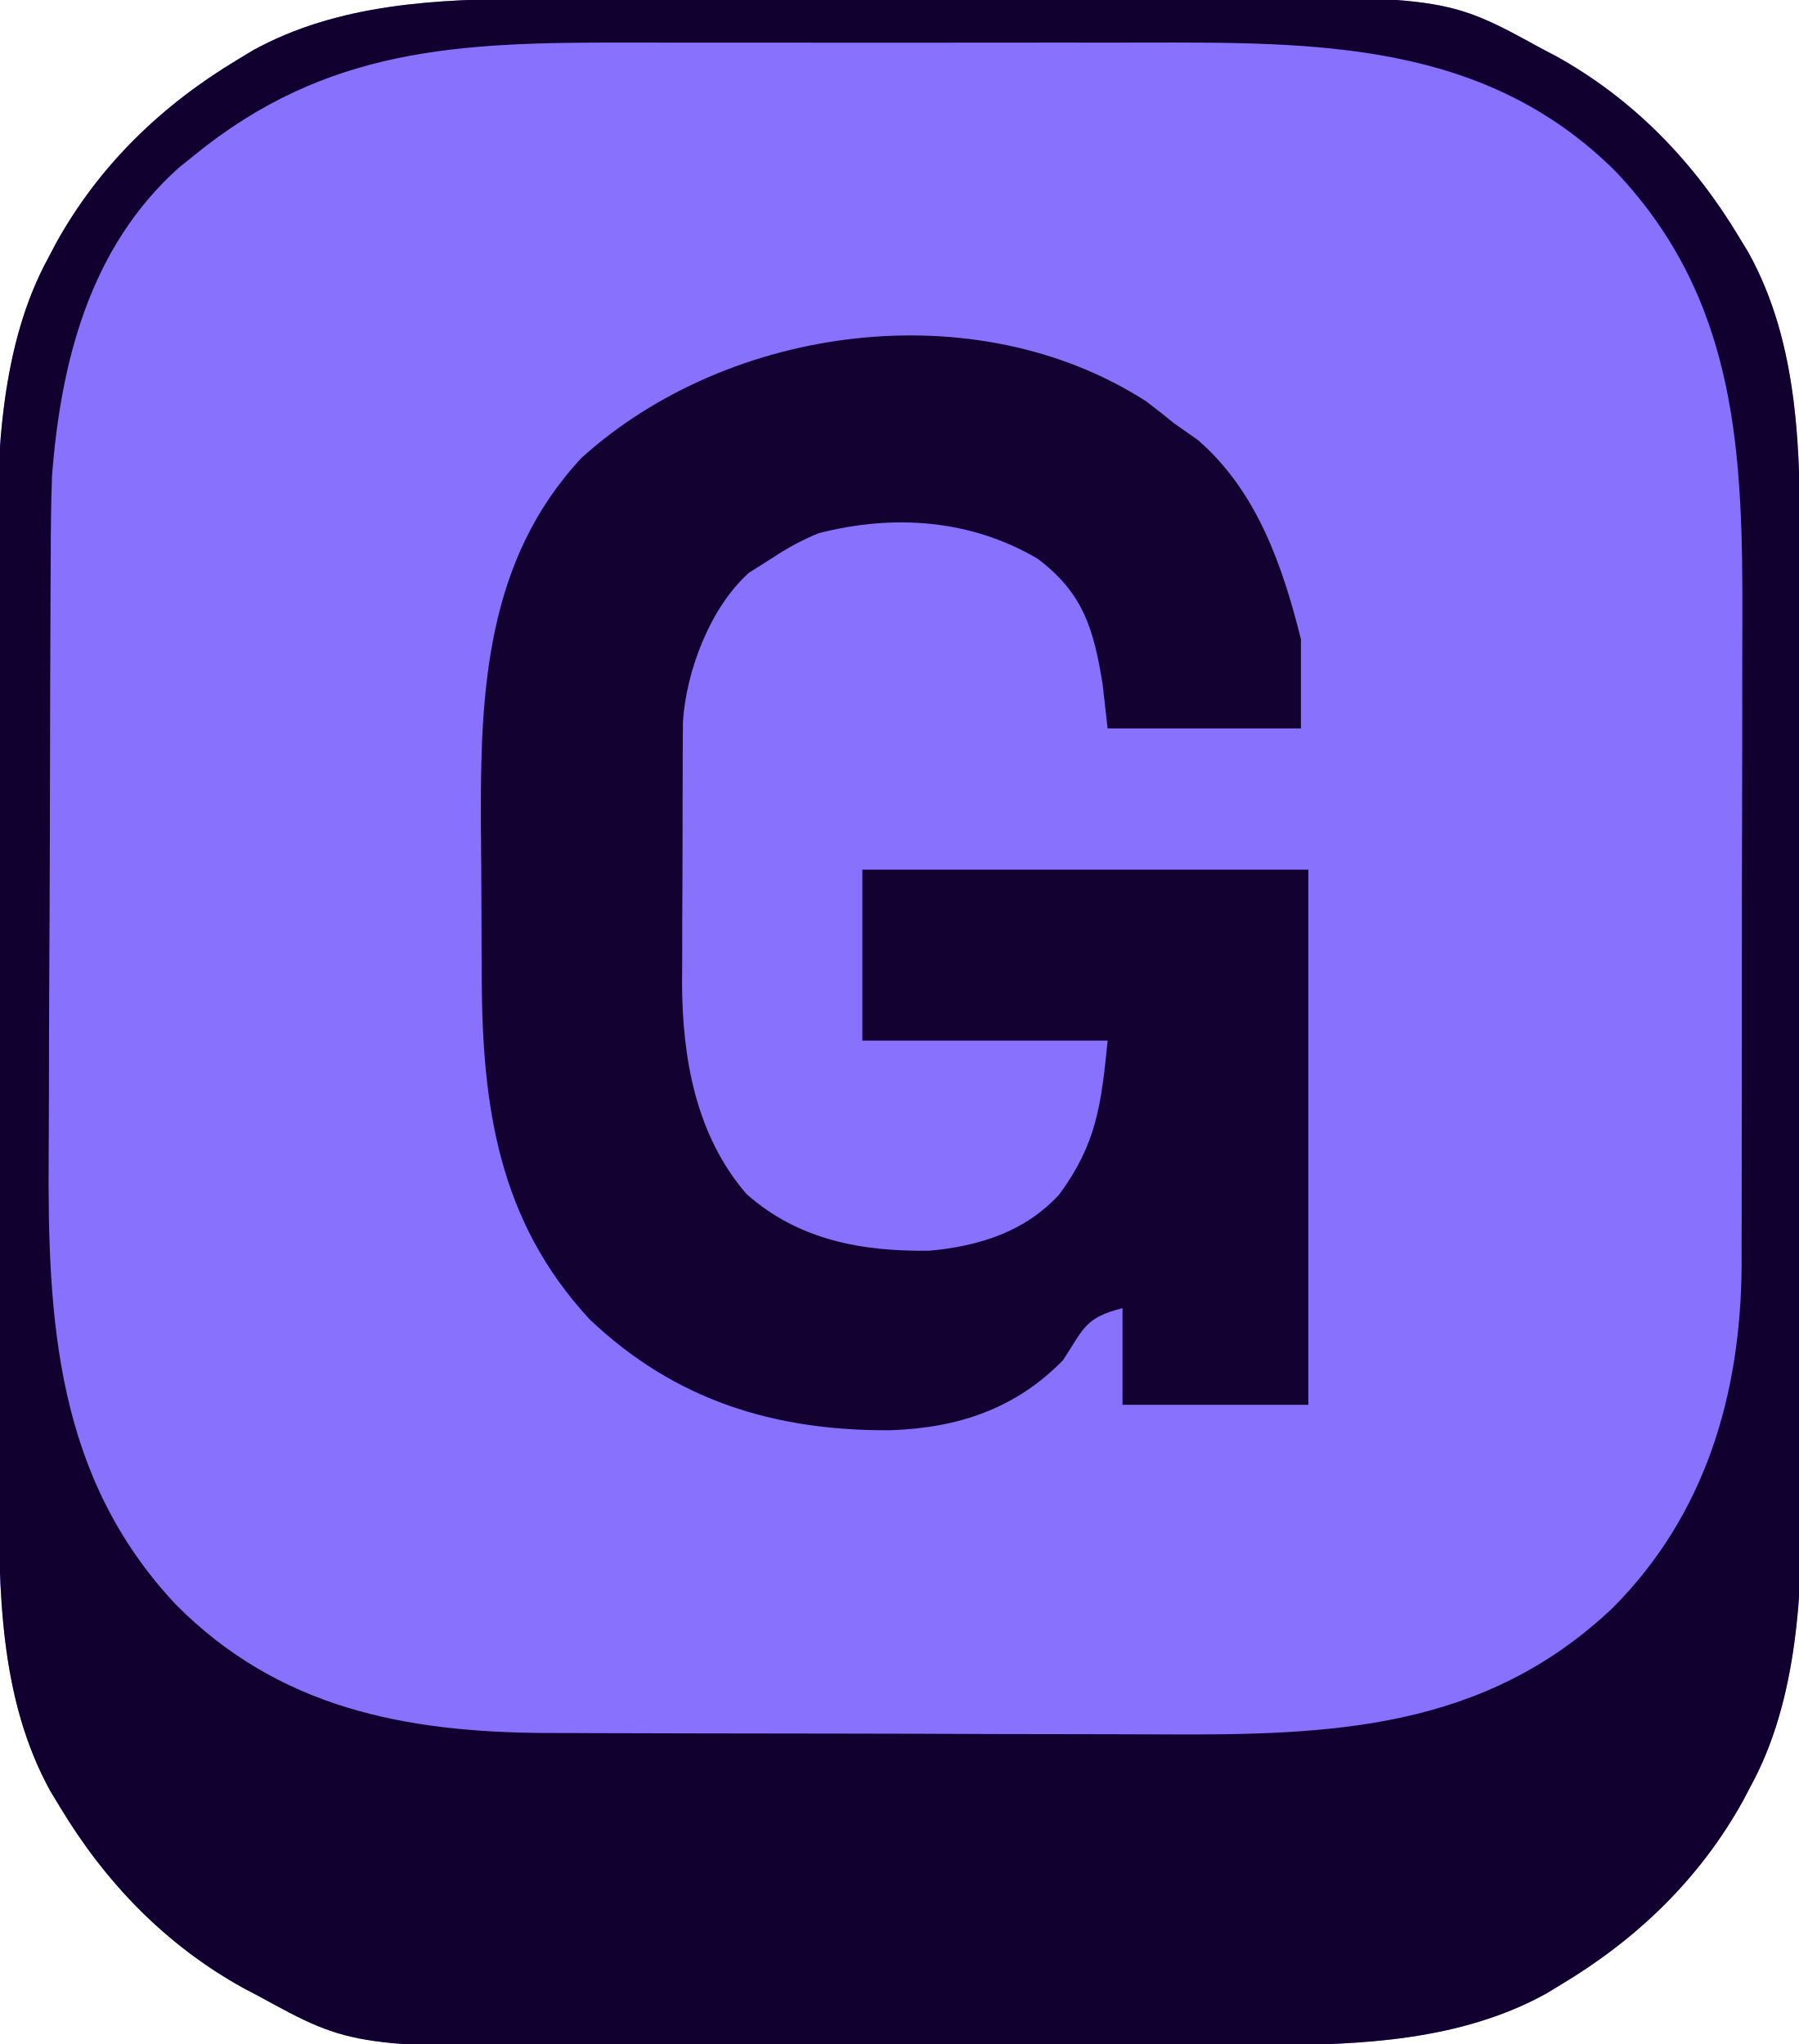
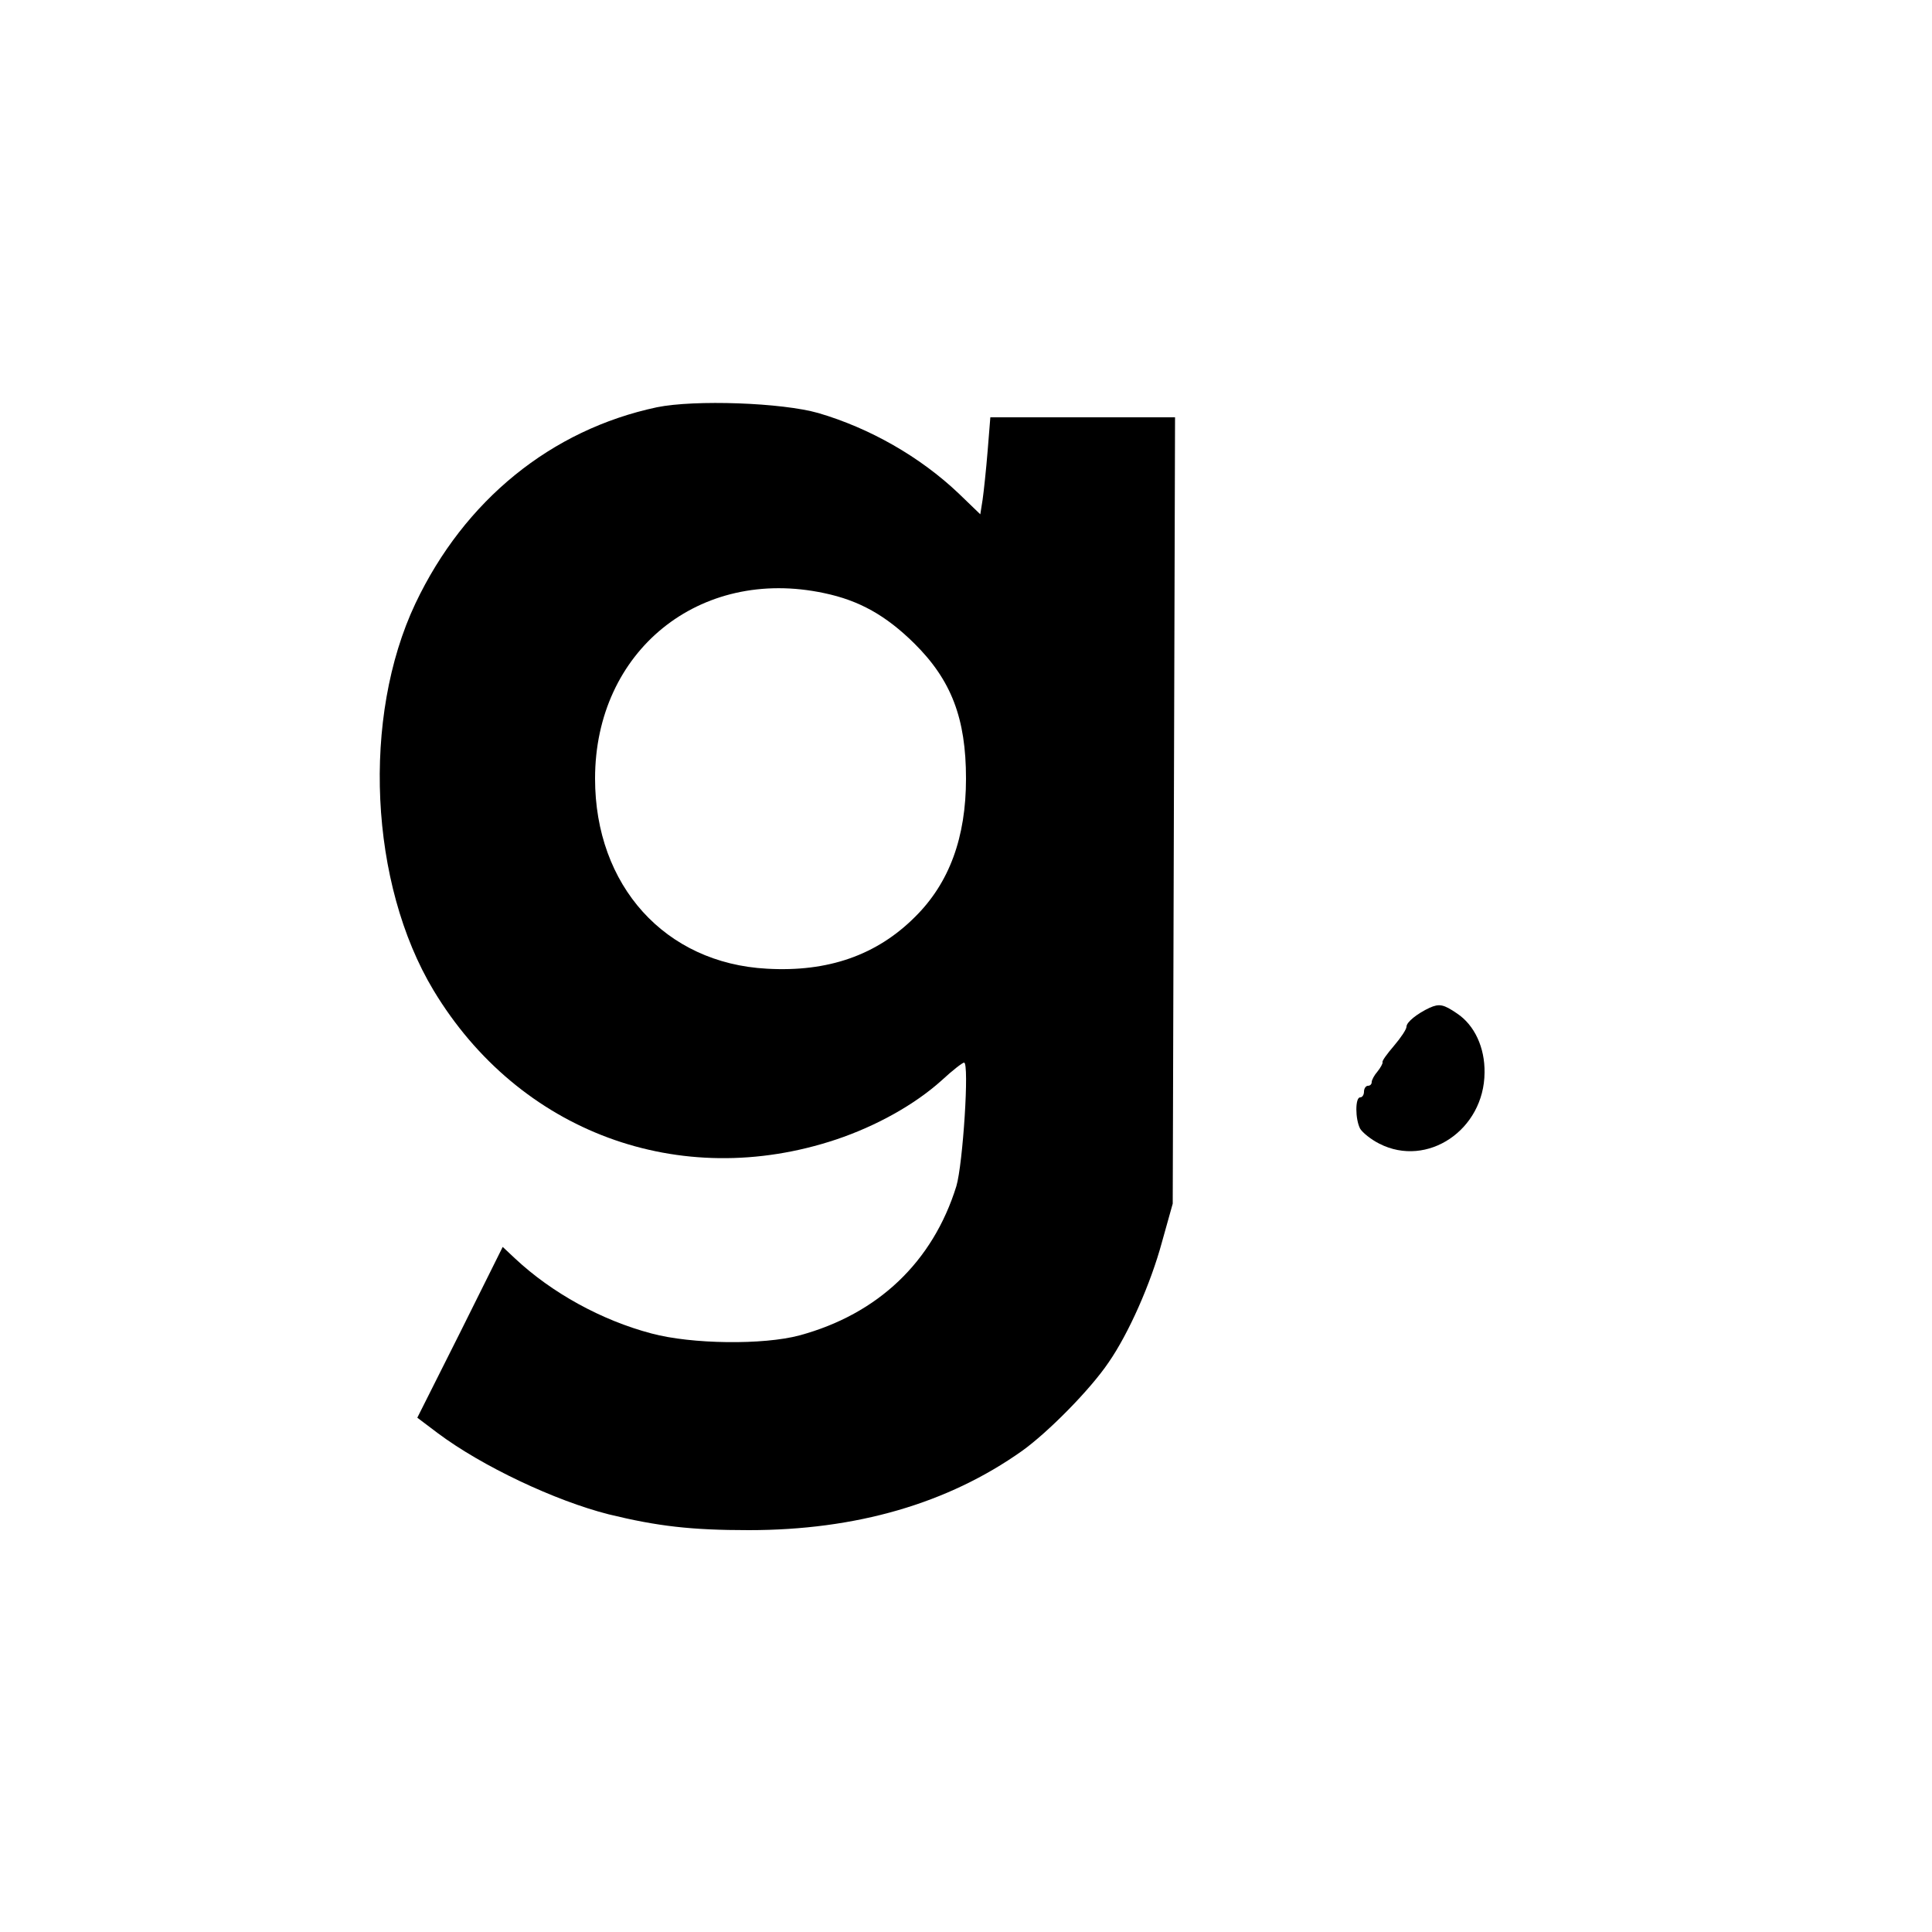
- <svg xmlns="http://www.w3.org/2000/svg" version="1.1" width="242" height="275">
-   <path d="M0 0 C1.164 -0.005 2.328 -0.01 3.527 -0.015 C7.362 -0.03 11.198 -0.036 15.033 -0.042 C17.038 -0.046 19.042 -0.051 21.046 -0.055 C26.632 -0.067 32.218 -0.074 37.804 -0.078 C44.98 -0.082 52.155 -0.1 59.331 -0.129 C64.91 -0.151 70.488 -0.16 76.066 -0.162 C79.383 -0.163 82.699 -0.17 86.016 -0.187 C122.658 -0.357 122.658 -0.357 135.475 6.661 C136.448 7.173 136.448 7.173 137.441 7.695 C147.896 13.479 156.04 21.929 162.162 32.161 C162.758 33.141 162.758 33.141 163.365 34.142 C170.264 46.626 170.313 61.172 170.323 75.028 C170.328 76.529 170.333 78.029 170.339 79.53 C170.352 83.591 170.358 87.651 170.363 91.711 C170.365 94.256 170.37 96.801 170.374 99.346 C170.388 107.332 170.397 115.319 170.401 123.305 C170.406 132.479 170.423 141.653 170.452 150.828 C170.474 157.948 170.484 165.067 170.485 172.187 C170.486 176.426 170.492 180.664 170.51 184.903 C170.527 188.899 170.529 192.896 170.52 196.892 C170.519 198.345 170.523 199.797 170.533 201.249 C170.617 214.176 170.007 228.886 163.662 240.474 C163.321 241.123 162.98 241.772 162.629 242.44 C156.844 252.895 148.394 261.039 138.162 267.161 C137.509 267.558 136.855 267.955 136.182 268.364 C124.657 274.732 111.177 275.309 98.325 275.322 C96.579 275.33 96.579 275.33 94.798 275.337 C90.962 275.352 87.127 275.359 83.291 275.364 C81.287 275.369 79.283 275.373 77.279 275.377 C71.693 275.389 66.107 275.397 60.521 275.4 C53.345 275.404 46.169 275.422 38.993 275.451 C33.415 275.473 27.837 275.483 22.259 275.484 C18.942 275.485 15.626 275.492 12.309 275.509 C-24.333 275.679 -24.333 275.679 -37.15 268.661 C-37.799 268.32 -38.448 267.979 -39.117 267.627 C-49.572 261.843 -57.716 253.393 -63.838 243.161 C-64.235 242.508 -64.632 241.854 -65.041 241.181 C-71.939 228.696 -71.989 214.151 -71.999 200.294 C-72.003 198.794 -72.008 197.293 -72.014 195.792 C-72.027 191.732 -72.033 187.671 -72.038 183.611 C-72.041 181.066 -72.045 178.521 -72.049 175.976 C-72.063 167.99 -72.073 160.004 -72.077 152.018 C-72.081 142.843 -72.099 133.669 -72.128 124.494 C-72.149 117.375 -72.159 110.255 -72.161 103.135 C-72.162 98.897 -72.167 94.658 -72.185 90.419 C-72.202 86.423 -72.204 82.426 -72.195 78.43 C-72.195 76.978 -72.199 75.525 -72.209 74.073 C-72.293 61.146 -71.682 46.436 -65.338 34.849 C-64.997 34.2 -64.655 33.551 -64.304 32.882 C-58.52 22.427 -50.069 14.283 -39.838 8.161 C-39.184 7.764 -38.531 7.367 -37.857 6.958 C-26.333 0.59 -12.852 0.013 0 0 Z " fill="#8771FD" transform="translate(71.83765,-0.1611328)" />
-   <path d="M0 0 C1.164 -0.005 2.328 -0.01 3.527 -0.015 C7.362 -0.03 11.198 -0.036 15.033 -0.042 C17.038 -0.046 19.042 -0.051 21.046 -0.055 C26.632 -0.067 32.218 -0.074 37.804 -0.078 C44.98 -0.082 52.155 -0.1 59.331 -0.129 C64.91 -0.151 70.488 -0.16 76.066 -0.162 C79.383 -0.163 82.699 -0.17 86.016 -0.187 C122.658 -0.357 122.658 -0.357 135.475 6.661 C136.448 7.173 136.448 7.173 137.441 7.695 C147.896 13.479 156.04 21.929 162.162 32.161 C162.758 33.141 162.758 33.141 163.365 34.142 C170.264 46.626 170.313 61.172 170.323 75.028 C170.328 76.529 170.333 78.029 170.339 79.53 C170.352 83.591 170.358 87.651 170.363 91.711 C170.365 94.256 170.37 96.801 170.374 99.346 C170.388 107.332 170.397 115.319 170.401 123.305 C170.406 132.479 170.423 141.653 170.452 150.828 C170.474 157.948 170.484 165.067 170.485 172.187 C170.486 176.426 170.492 180.664 170.51 184.903 C170.527 188.899 170.529 192.896 170.52 196.892 C170.519 198.345 170.523 199.797 170.533 201.249 C170.617 214.176 170.007 228.886 163.662 240.474 C163.321 241.123 162.98 241.772 162.629 242.44 C156.844 252.895 148.394 261.039 138.162 267.161 C137.509 267.558 136.855 267.955 136.182 268.364 C124.657 274.732 111.177 275.309 98.325 275.322 C96.579 275.33 96.579 275.33 94.798 275.337 C90.962 275.352 87.127 275.359 83.291 275.364 C81.287 275.369 79.283 275.373 77.279 275.377 C71.693 275.389 66.107 275.397 60.521 275.4 C53.345 275.404 46.169 275.422 38.993 275.451 C33.415 275.473 27.837 275.483 22.259 275.484 C18.942 275.485 15.626 275.492 12.309 275.509 C-24.333 275.679 -24.333 275.679 -37.15 268.661 C-37.799 268.32 -38.448 267.979 -39.117 267.627 C-49.572 261.843 -57.716 253.393 -63.838 243.161 C-64.235 242.508 -64.632 241.854 -65.041 241.181 C-71.939 228.696 -71.989 214.151 -71.999 200.294 C-72.003 198.794 -72.008 197.293 -72.014 195.792 C-72.027 191.732 -72.033 187.671 -72.038 183.611 C-72.041 181.066 -72.045 178.521 -72.049 175.976 C-72.063 167.99 -72.073 160.004 -72.077 152.018 C-72.081 142.843 -72.099 133.669 -72.128 124.494 C-72.149 117.375 -72.159 110.255 -72.161 103.135 C-72.162 98.897 -72.167 94.658 -72.185 90.419 C-72.202 86.423 -72.204 82.426 -72.195 78.43 C-72.195 76.978 -72.199 75.525 -72.209 74.073 C-72.293 61.146 -71.682 46.436 -65.338 34.849 C-64.997 34.2 -64.655 33.551 -64.304 32.882 C-58.52 22.427 -50.069 14.283 -39.838 8.161 C-39.184 7.764 -38.531 7.367 -37.857 6.958 C-26.333 0.59 -12.852 0.013 0 0 Z M-45.838 21.161 C-46.485 21.682 -47.132 22.203 -47.799 22.739 C-59.746 33.443 -63.65 48.799 -64.838 64.161 C-64.981 67.933 -65.005 71.701 -65.015 75.476 C-65.021 76.56 -65.028 77.644 -65.035 78.762 C-65.054 82.322 -65.066 85.882 -65.076 89.442 C-65.08 90.668 -65.084 91.895 -65.088 93.158 C-65.109 99.649 -65.123 106.141 -65.133 112.633 C-65.143 119.292 -65.178 125.951 -65.218 132.61 C-65.244 137.771 -65.253 142.932 -65.256 148.094 C-65.261 150.546 -65.272 152.999 -65.291 155.451 C-65.451 177.832 -64.297 198.822 -48.227 215.994 C-34.422 229.948 -17.419 233.205 1.463 233.319 C2.468 233.32 3.473 233.321 4.509 233.322 C6.14 233.33 6.14 233.33 7.805 233.337 C11.374 233.352 14.944 233.359 18.514 233.364 C20.357 233.368 20.357 233.368 22.237 233.373 C28.739 233.388 35.242 233.397 41.744 233.401 C48.421 233.406 55.098 233.431 61.775 233.459 C66.945 233.478 72.115 233.483 77.285 233.485 C79.745 233.488 82.204 233.496 84.664 233.509 C107.276 233.622 127.774 232.902 145.099 216.491 C157.564 203.983 162.32 187.799 162.445 170.482 C162.442 169.443 162.44 168.404 162.437 167.334 C162.442 166.207 162.447 165.081 162.452 163.92 C162.466 160.225 162.465 156.531 162.463 152.837 C162.467 150.245 162.471 147.654 162.476 145.062 C162.484 139.64 162.483 134.218 162.478 128.795 C162.472 122.569 162.484 116.343 162.506 110.117 C162.525 104.081 162.528 98.044 162.525 92.008 C162.525 89.462 162.531 86.916 162.541 84.37 C162.62 61.52 162.09 40.747 145.492 23.225 C127.84 5.633 105.145 5.854 81.861 5.889 C80.659 5.891 79.456 5.893 78.217 5.896 C75.714 5.894 73.21 5.892 70.707 5.89 C65.484 5.887 60.262 5.891 55.039 5.9 C49.701 5.91 44.363 5.91 39.025 5.9 C32.537 5.889 26.049 5.887 19.56 5.894 C17.104 5.895 14.647 5.893 12.191 5.889 C-10.005 5.855 -27.91 6.477 -45.838 21.161 Z " fill="#11002F" transform="translate(71.83765,-0.1611328)" />
-   <path d="M0 0 C1.286 0.98 2.559 1.978 3.812 3 C4.844 3.722 5.875 4.444 6.938 5.188 C14.907 12.091 18.342 22.118 20.812 32 C20.812 35.96 20.812 39.92 20.812 44 C12.232 44 3.652 44 -5.188 44 C-5.414 42.02 -5.641 40.04 -5.875 38 C-7.077 30.57 -8.481 25.807 -14.586 21.184 C-23.609 15.856 -33.972 15.147 -44.062 17.738 C-46.288 18.652 -48.184 19.676 -50.188 21 C-51.26 21.681 -52.333 22.361 -53.438 23.062 C-58.618 27.68 -61.89 36.256 -62.321 43.129 C-62.327 44.274 -62.327 44.274 -62.333 45.442 C-62.339 46.314 -62.346 47.185 -62.352 48.083 C-62.353 49.019 -62.354 49.954 -62.355 50.918 C-62.359 51.89 -62.362 52.862 -62.366 53.863 C-62.371 55.92 -62.373 57.977 -62.373 60.033 C-62.375 63.159 -62.393 66.283 -62.412 69.408 C-62.415 71.411 -62.417 73.415 -62.418 75.418 C-62.425 76.343 -62.432 77.269 -62.44 78.222 C-62.405 88.33 -60.599 98.736 -53.773 106.637 C-46.782 112.862 -38.195 114.395 -29.168 114.273 C-22.494 113.661 -16.289 111.732 -11.688 106.688 C-6.681 99.877 -6.055 94.676 -5.188 86 C-16.078 86 -26.968 86 -38.188 86 C-38.188 78.41 -38.188 70.82 -38.188 63 C-18.387 63 1.413 63 21.812 63 C21.812 86.76 21.812 110.52 21.812 135 C13.562 135 5.312 135 -3.188 135 C-3.188 130.71 -3.188 126.42 -3.188 122 C-8.249 123.265 -8.413 124.757 -11.188 129 C-17.593 135.562 -25.356 138.121 -34.42 138.424 C-50.038 138.521 -63.391 134.408 -74.863 123.512 C-87.188 110.193 -89.319 94.799 -89.391 77.422 C-89.396 76.333 -89.402 75.245 -89.408 74.124 C-89.417 71.831 -89.424 69.538 -89.428 67.246 C-89.437 63.774 -89.469 60.303 -89.5 56.832 C-89.586 39.074 -88.827 21.379 -75.941 7.586 C-56.15 -10.31 -22.964 -14.774 0 0 Z " fill="#130132" transform="translate(154.1875,54)" />
+ <svg xmlns="http://www.w3.org/2000/svg" version="1.0" width="500pt" height="500pt" viewBox="0 0 500 500" preserveAspectRatio="xMidYMid meet">
+   <g transform="translate(0,500) scale(0.1,-0.1)" fill="#000000" stroke="none">
+     <path d="M1700 3946 c-273 -58 -498 -240 -625 -508 -139 -294 -119 -725 47 -1001 221 -367 637 -521 1042 -386 104 35 203 90 273 153 28 26 54 46 58 46 14 0 -3 -263 -20 -320 -61 -196 -203 -331 -406 -386 -93 -25 -279 -23 -383 5 -129 34 -258 105 -353 194 l-32 30 -110 -221 -111 -221 53 -40 c115 -86 304 -175 442 -210 127 -31 214 -41 363 -41 278 0 515 69 707 205 67 48 176 158 224 229 52 75 109 204 138 311 l28 100 3 1018 3 1017 -239 0 -239 0 -7 -87 c-4 -49 -10 -105 -13 -126 l-6 -38 -56 54 c-100 95 -230 169 -363 208 -94 27 -320 35 -418 15z m433 -481 c91 -19 160 -58 233 -130 96 -95 134 -194 134 -350 0 -152 -43 -270 -132 -358 -99 -99 -225 -143 -383 -134 -264 14 -445 215 -445 492 0 330 270 549 593 480z" />
+     <path d="M3700 2392 c-32 -15 -60 -37 -60 -49 0 -7 -15 -29 -32 -49 -18 -21 -32 -40 -30 -43 1 -3 -5 -14 -13 -24 -8 -9 -15 -22 -15 -27 0 -6 -4 -10 -10 -10 -5 0 -10 -7 -10 -15 0 -8 -4 -15 -10 -15 -13 0 -13 -56 0 -81 6 -10 28 -28 50 -39 124 -63 271 36 272 184 1 65 -26 123 -71 153 -35 24 -46 26 -71 15z" />
+   </g>
</svg>
